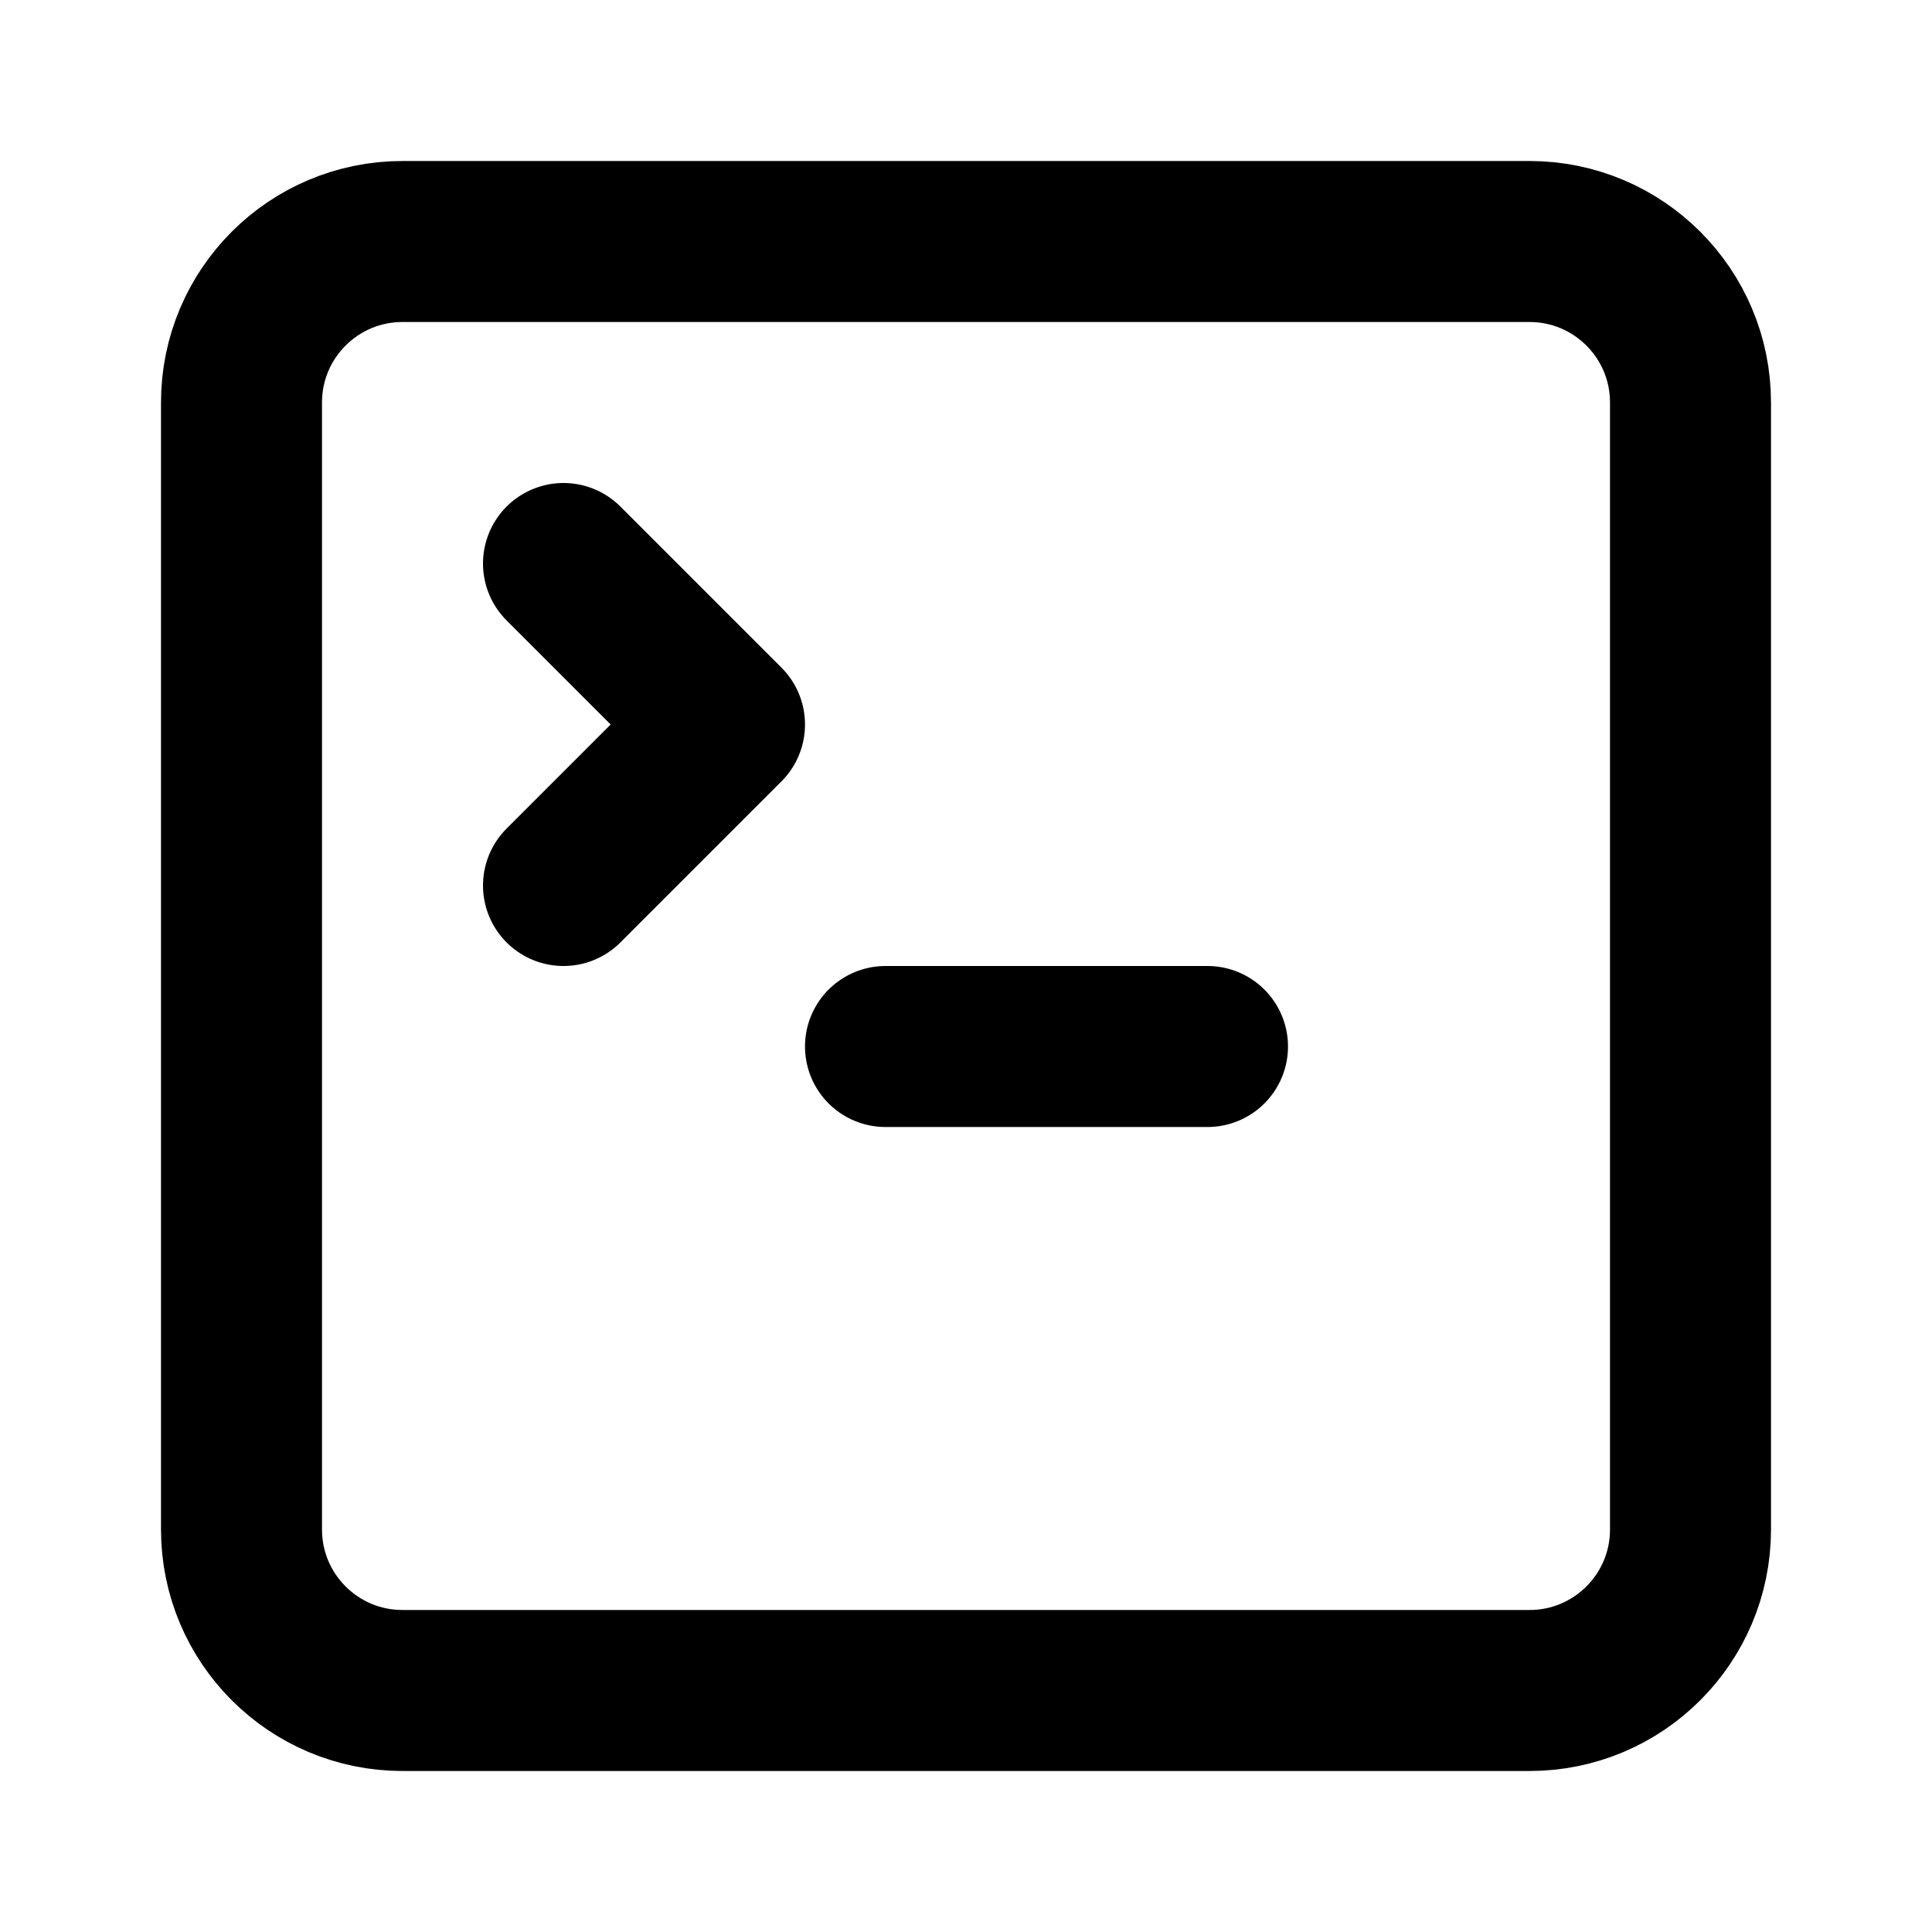
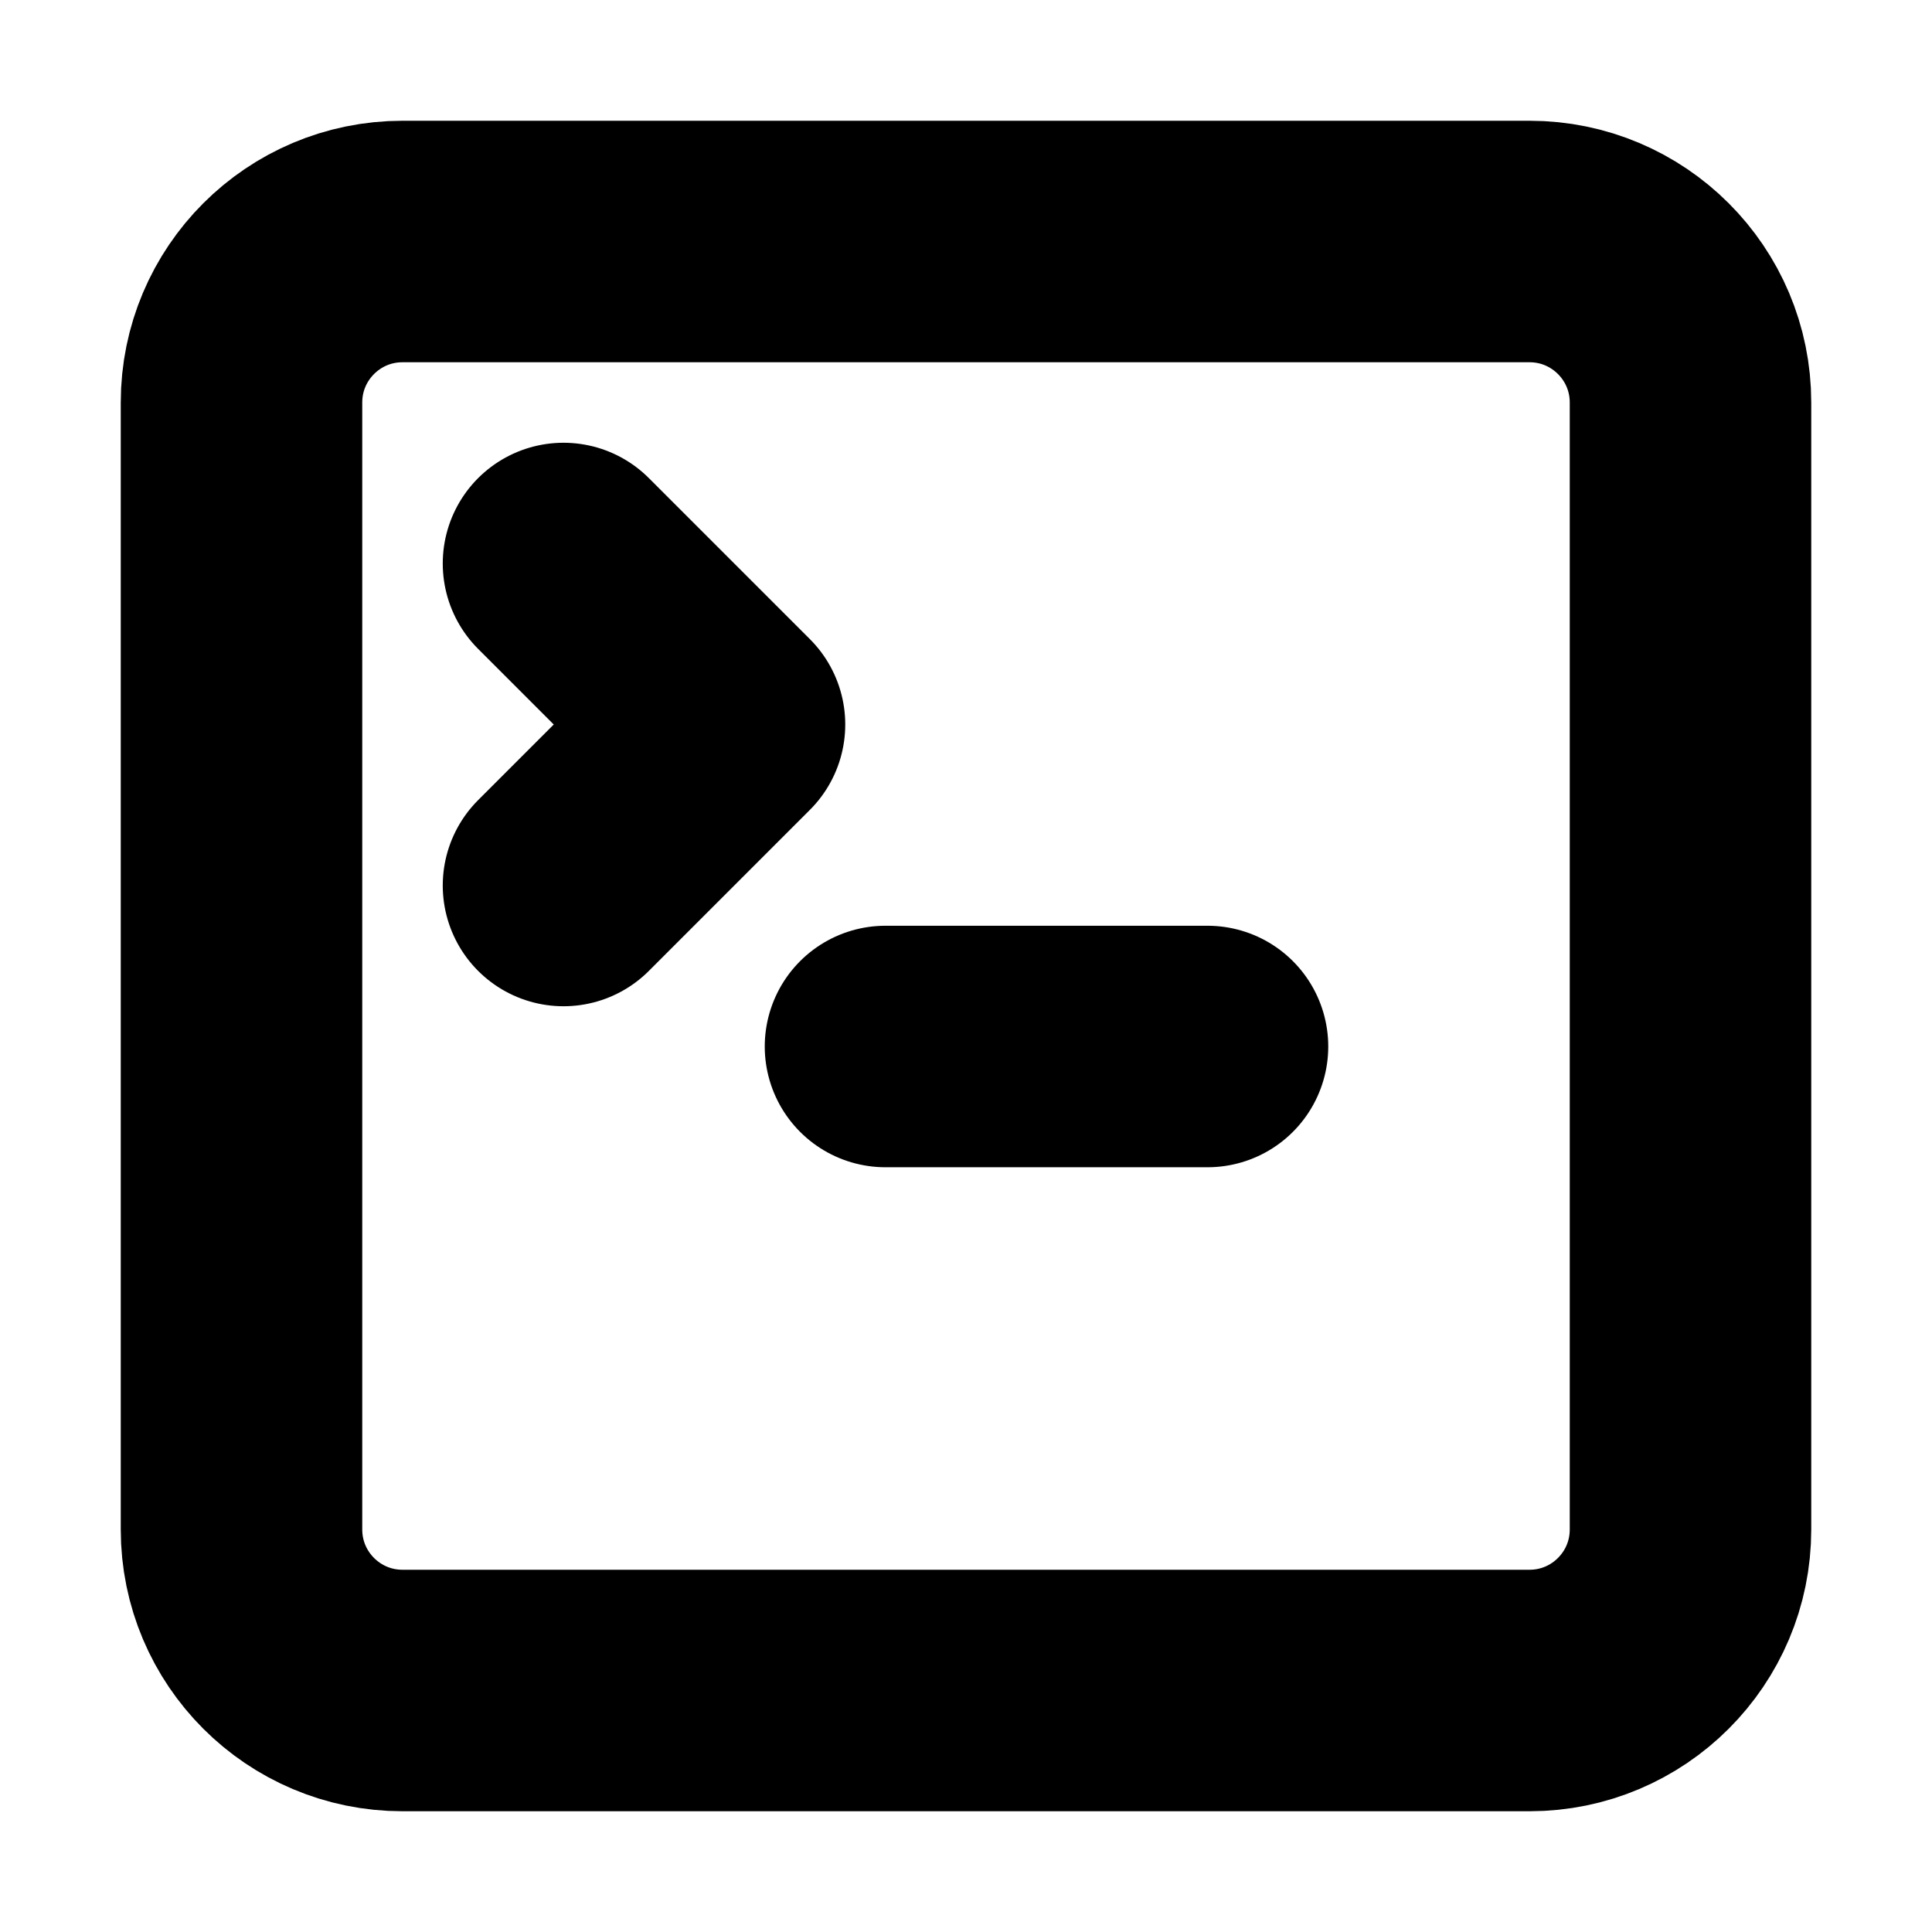
- <svg xmlns="http://www.w3.org/2000/svg" width="24" height="24" viewBox="0 0 24 24" fill="none" stroke="currentColor" stroke-width="2" stroke-linecap="round" stroke-linejoin="round" class="lucide lucide-square-terminal-icon lucide-square-terminal">
+ <svg xmlns="http://www.w3.org/2000/svg" width="24" height="24" viewBox="0 0 24 24" fill="none" stroke="currentColor" stroke-width="3" stroke-linecap="round" stroke-linejoin="round" class="lucide lucide-square-terminal-icon lucide-square-terminal">
  <path d="m7 11 2-2-2-2" />
  <path d="M11 13h4" />
  <rect width="18" height="18" x="3" y="3" rx="2" ry="2" />
</svg>
